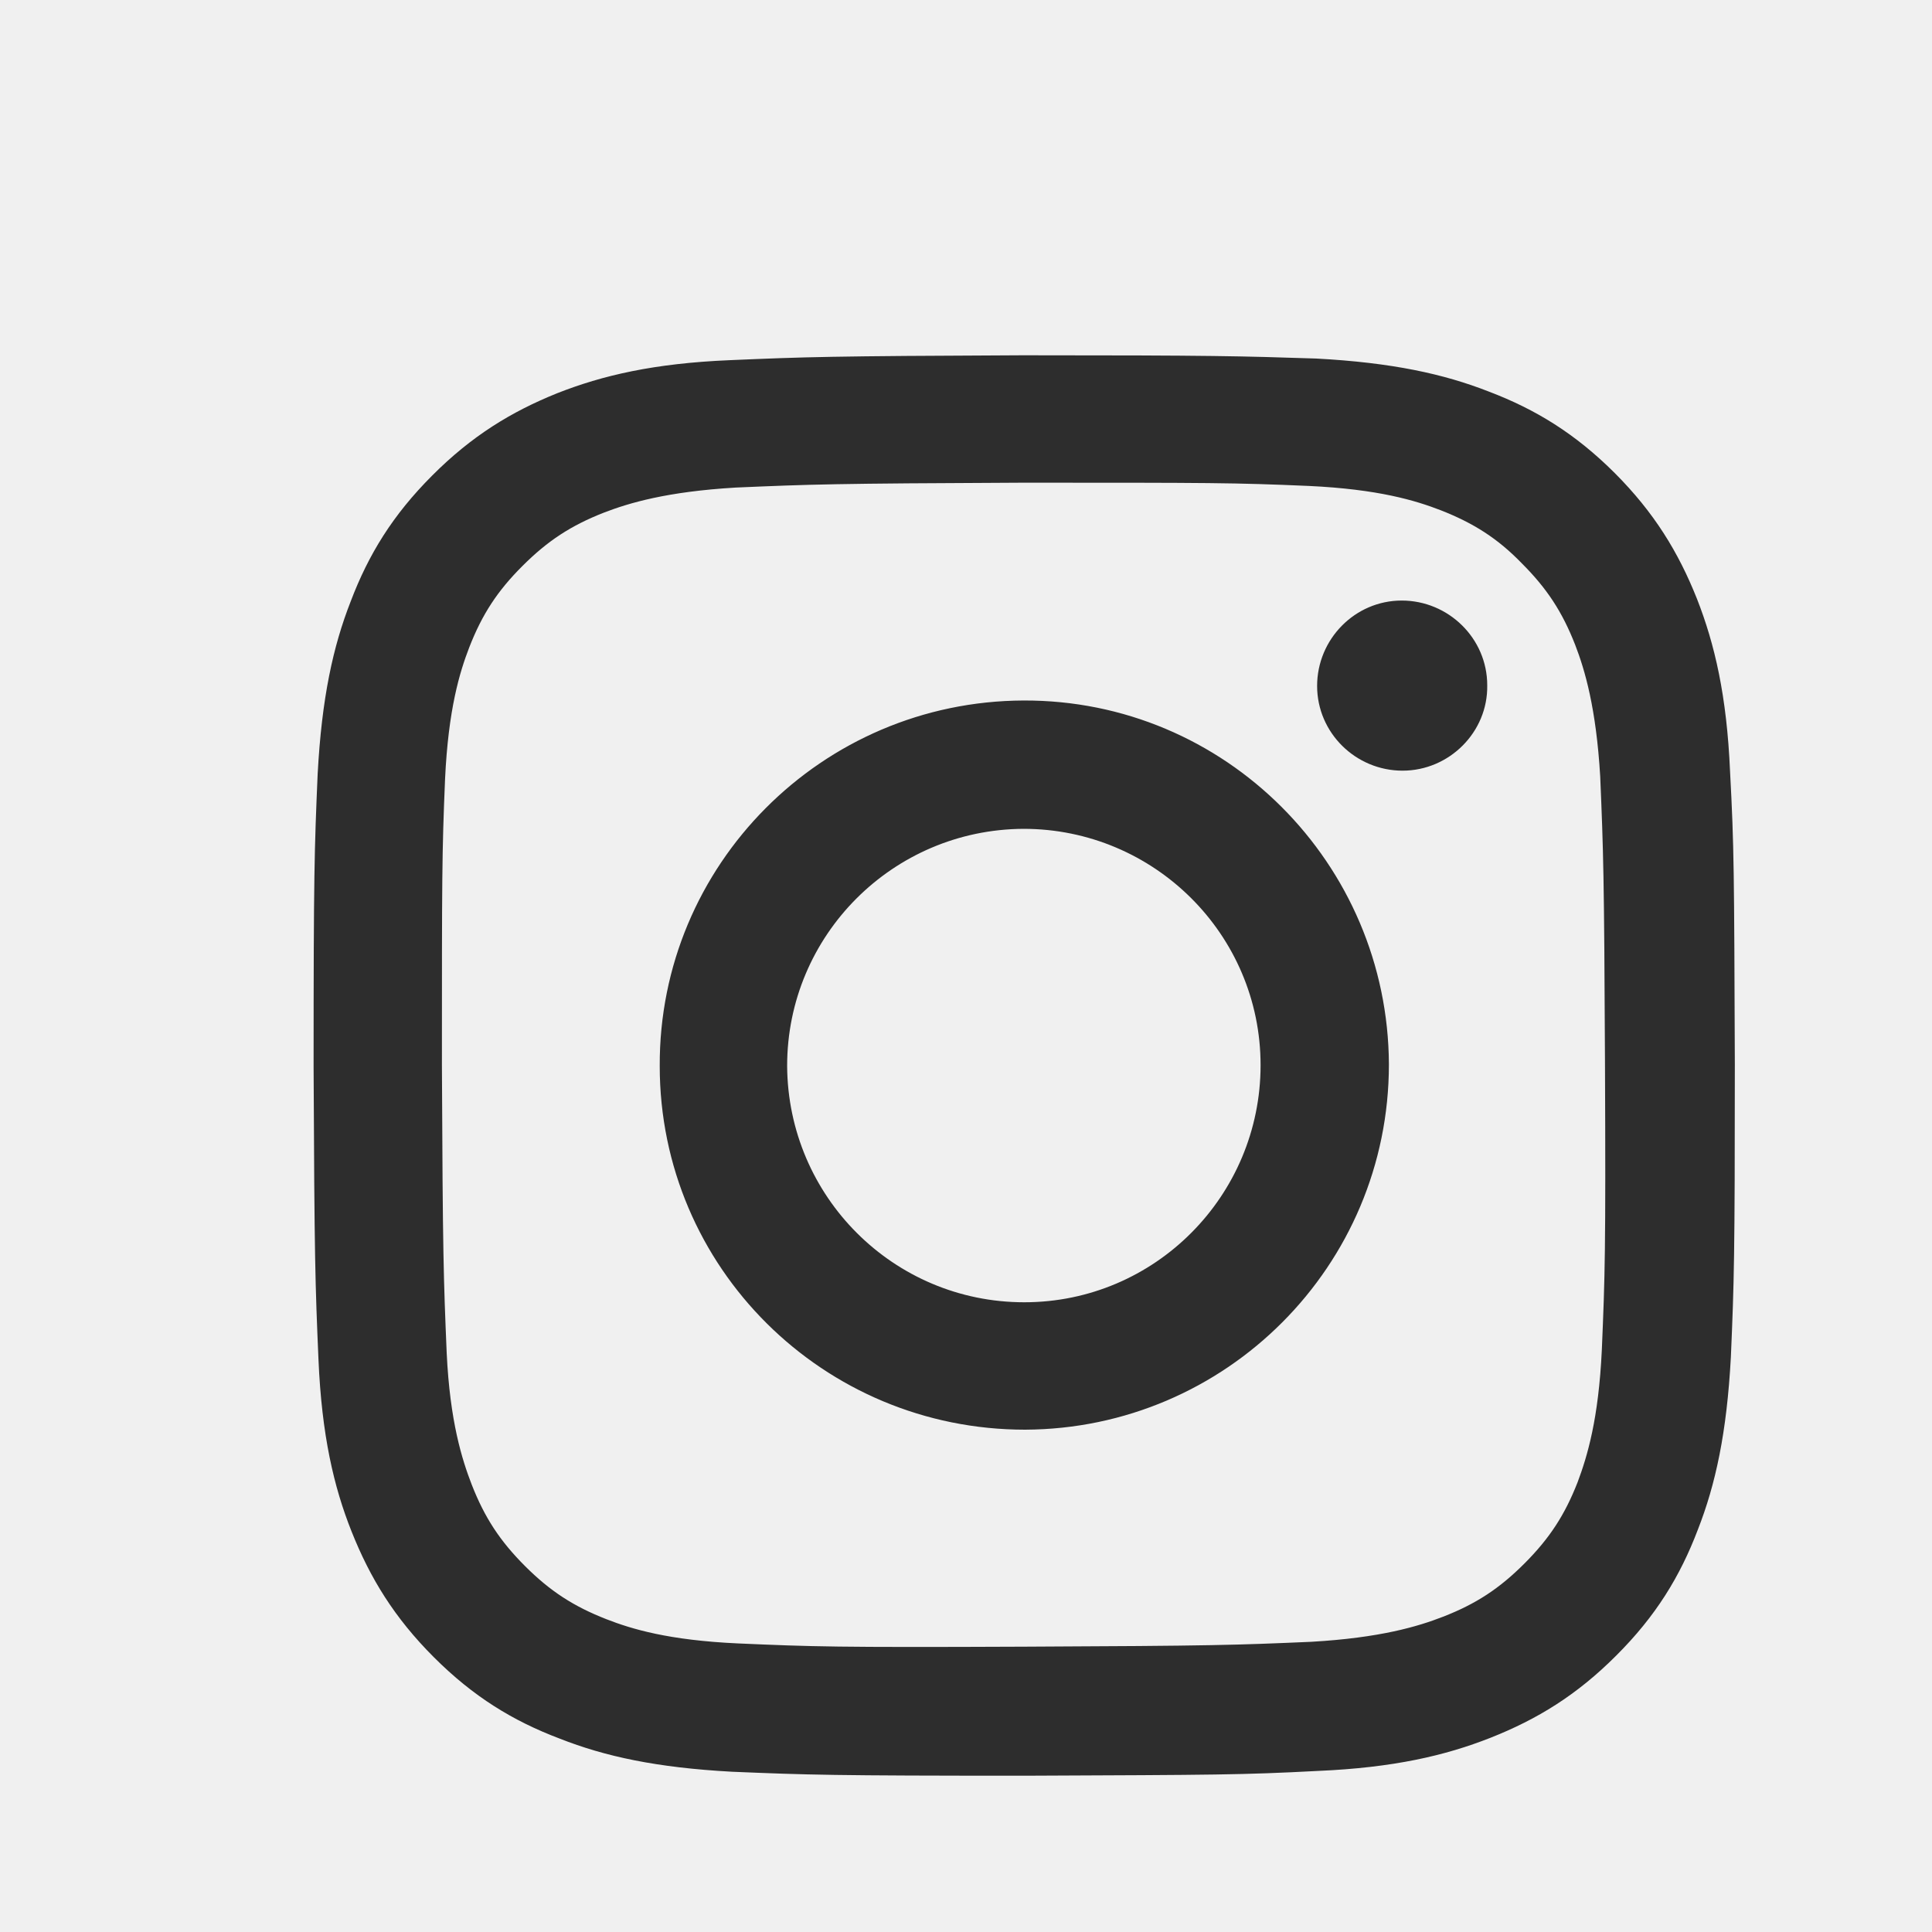
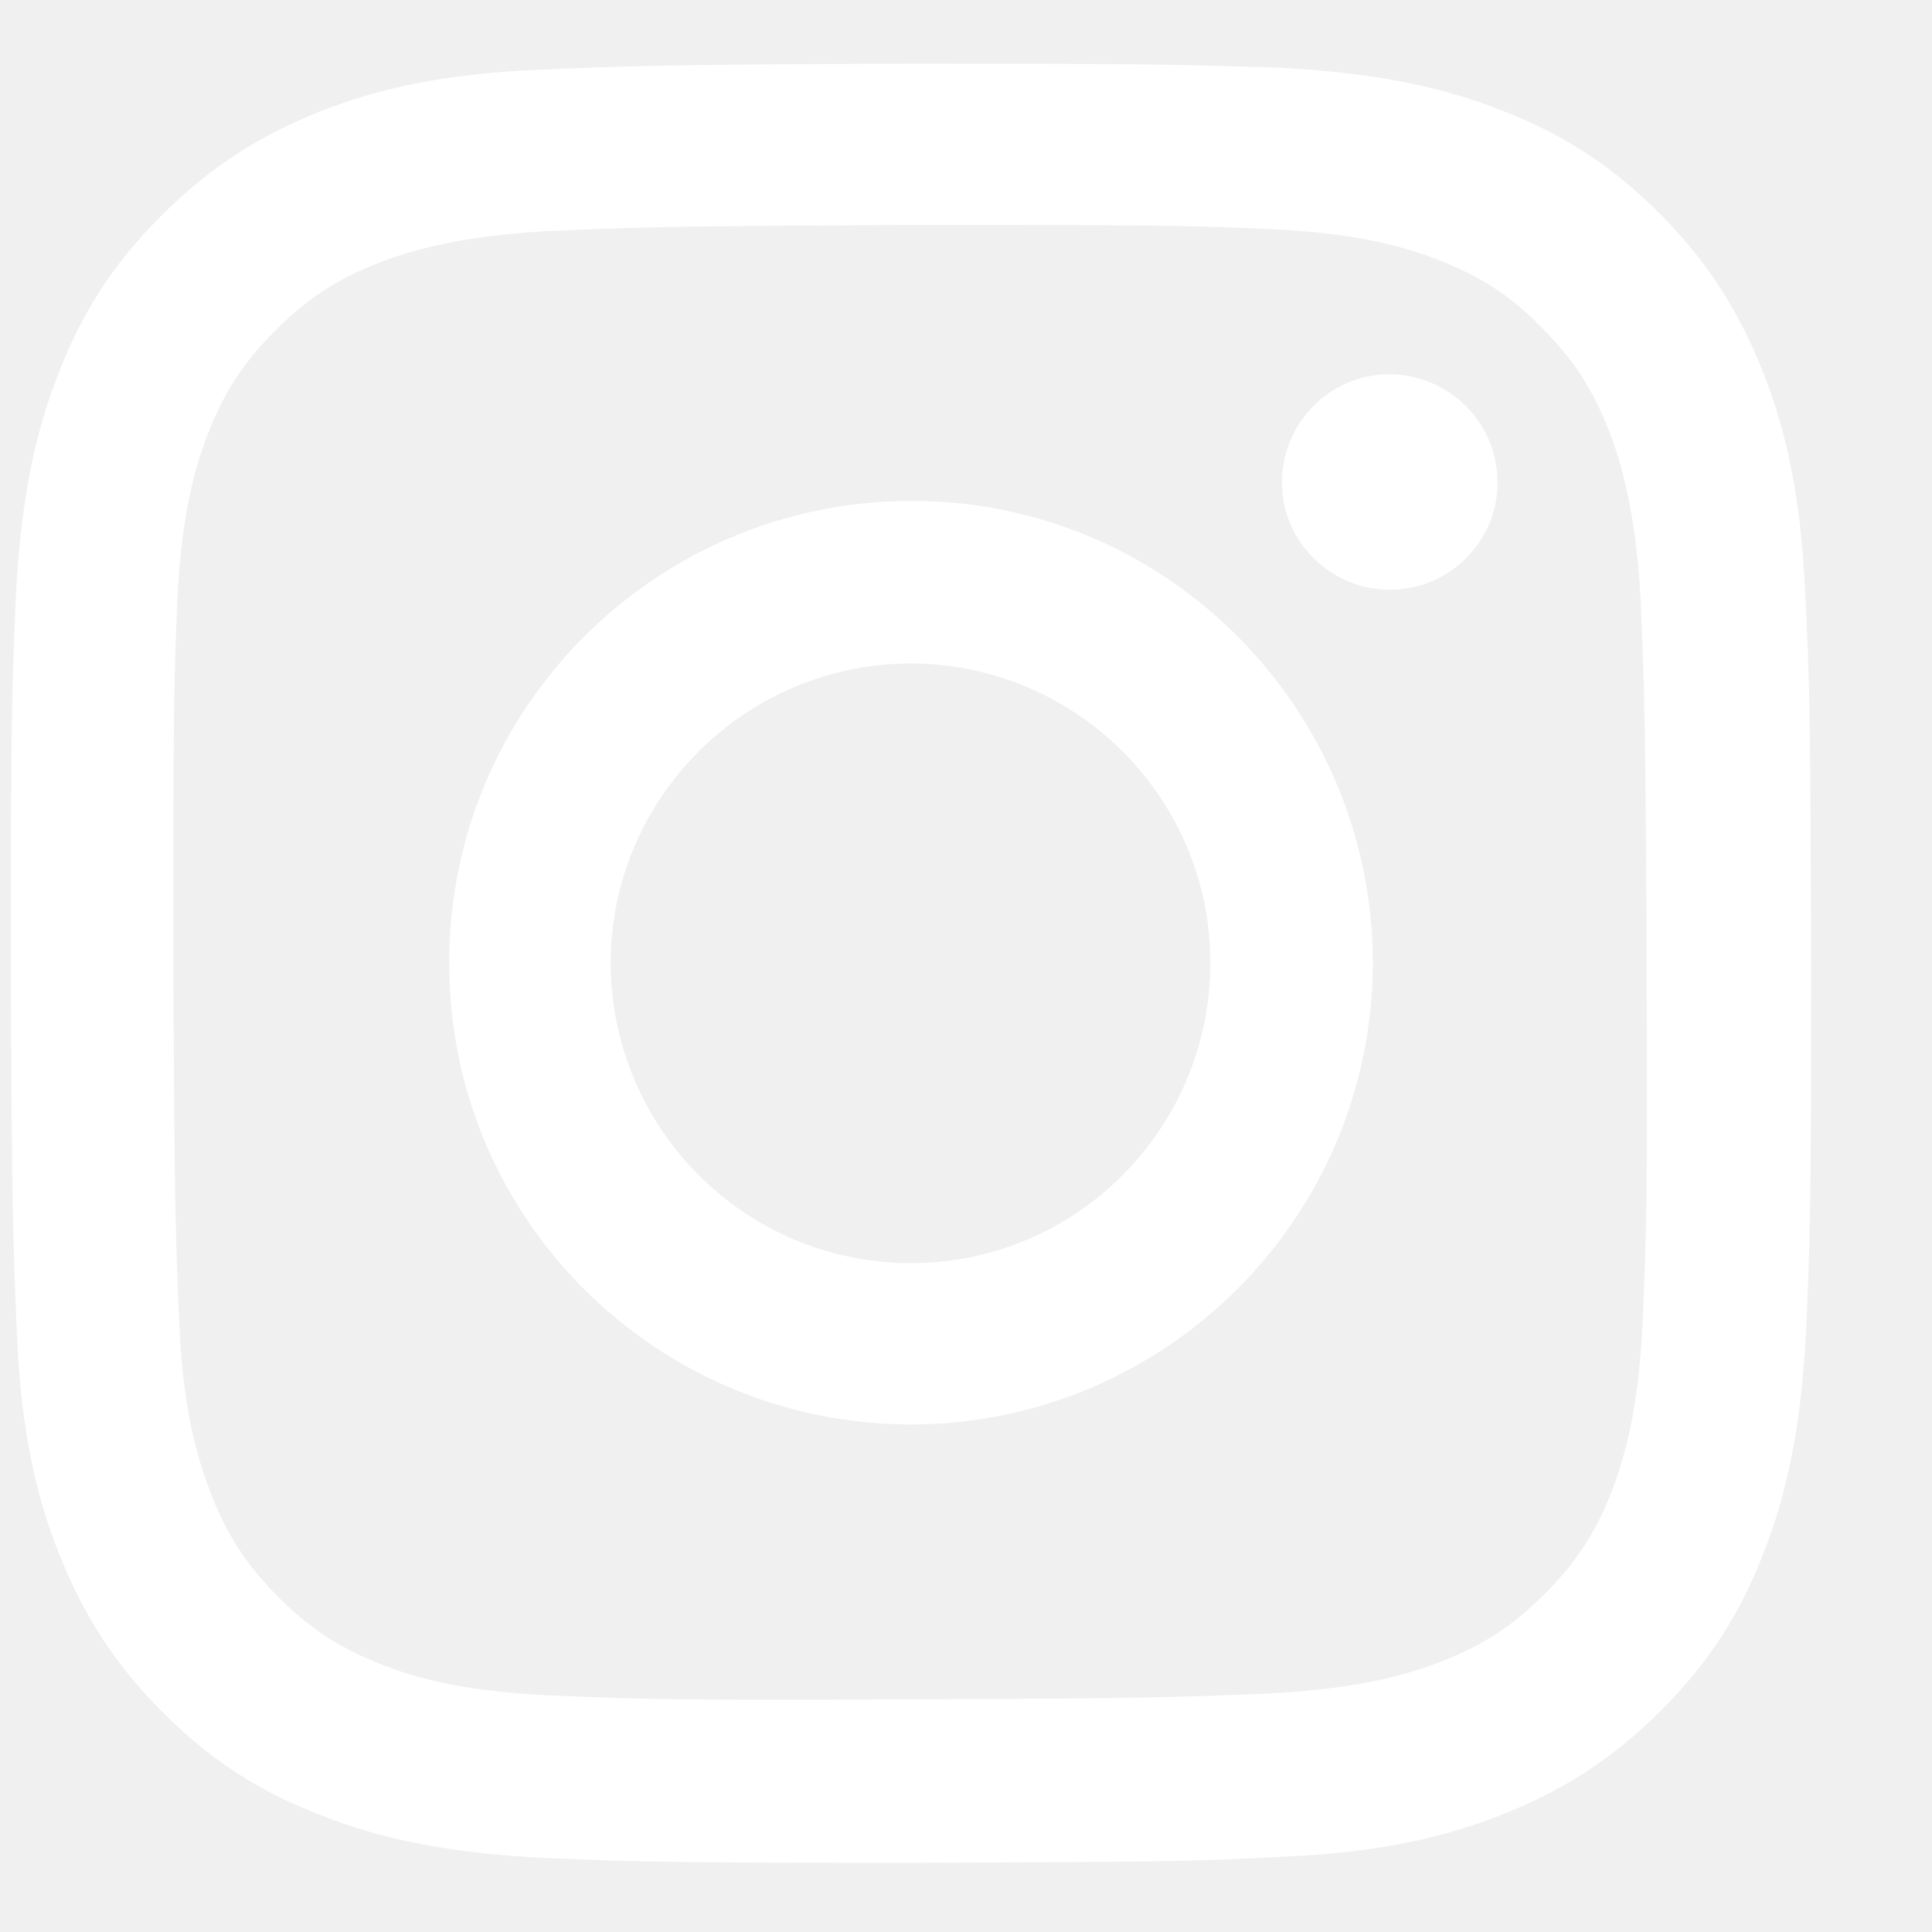
- <svg xmlns="http://www.w3.org/2000/svg" width="19" height="19" viewBox="0 0 19 19" fill="none">
-   <path d="M7.178 3.542C6.432 3.573 5.924 3.692 5.48 3.867C5.028 4.049 4.639 4.287 4.251 4.676C3.862 5.065 3.624 5.453 3.449 5.914C3.275 6.358 3.164 6.865 3.124 7.611C3.092 8.357 3.084 8.595 3.084 10.491C3.092 12.386 3.1 12.624 3.132 13.37C3.164 14.116 3.283 14.623 3.457 15.06C3.64 15.52 3.878 15.909 4.266 16.297C4.655 16.686 5.044 16.924 5.504 17.098C5.948 17.273 6.456 17.384 7.201 17.424C7.947 17.455 8.185 17.463 10.081 17.463C11.977 17.455 12.215 17.455 12.96 17.416C13.706 17.384 14.214 17.265 14.658 17.09C15.118 16.908 15.507 16.67 15.895 16.281C16.284 15.893 16.522 15.504 16.697 15.044C16.871 14.6 16.982 14.092 17.022 13.346C17.054 12.601 17.061 12.363 17.061 10.467C17.054 8.571 17.054 8.333 17.014 7.587C16.982 6.842 16.863 6.334 16.689 5.89C16.506 5.43 16.268 5.041 15.88 4.652C15.491 4.264 15.102 4.026 14.642 3.851C14.198 3.677 13.69 3.566 12.944 3.526C12.191 3.502 11.953 3.494 10.057 3.494C8.161 3.502 7.923 3.51 7.178 3.542ZM7.257 16.162C6.575 16.131 6.21 16.02 5.964 15.924C5.639 15.797 5.409 15.647 5.163 15.401C4.917 15.155 4.766 14.925 4.639 14.6C4.544 14.354 4.425 13.981 4.393 13.307C4.362 12.569 4.354 12.347 4.346 10.483C4.346 8.619 4.346 8.396 4.377 7.659C4.409 6.976 4.52 6.612 4.615 6.366C4.742 6.04 4.893 5.81 5.139 5.565C5.385 5.319 5.615 5.168 5.94 5.041C6.186 4.946 6.559 4.835 7.233 4.795C7.971 4.763 8.193 4.755 10.049 4.747C11.913 4.747 12.135 4.747 12.873 4.779C13.555 4.811 13.92 4.922 14.166 5.017C14.491 5.144 14.729 5.295 14.967 5.541C15.213 5.787 15.364 6.017 15.491 6.342C15.586 6.588 15.697 6.961 15.737 7.635C15.768 8.373 15.776 8.595 15.784 10.451C15.792 12.315 15.784 12.537 15.753 13.275C15.721 13.957 15.61 14.322 15.515 14.576C15.388 14.901 15.237 15.131 14.991 15.377C14.745 15.623 14.515 15.774 14.19 15.9C13.944 15.996 13.571 16.107 12.897 16.146C12.159 16.178 11.937 16.186 10.073 16.194C8.217 16.202 7.995 16.194 7.257 16.162ZM12.953 6.746C12.953 7.207 13.333 7.579 13.793 7.579C14.253 7.579 14.634 7.199 14.626 6.739C14.626 6.278 14.245 5.906 13.785 5.906C13.325 5.906 12.953 6.286 12.953 6.746ZM6.488 10.483C6.488 12.466 8.098 14.06 10.081 14.06C12.056 14.052 13.659 12.45 13.659 10.467C13.65 8.492 12.048 6.881 10.065 6.889C8.082 6.897 6.48 8.507 6.488 10.483ZM7.741 10.483C7.741 9.198 8.78 8.158 10.065 8.151C11.35 8.151 12.397 9.19 12.397 10.475C12.397 11.76 11.358 12.807 10.073 12.807C8.788 12.807 7.749 11.768 7.741 10.483Z" fill="#2D2D2D" />
+ <svg xmlns="http://www.w3.org/2000/svg" width="15" height="15" viewBox="0 0 15 15" fill="none">
+   <path d="M4.178 0.542C3.432 0.573 2.924 0.692 2.48 0.867C2.028 1.049 1.639 1.287 1.251 1.676C0.862 2.065 0.624 2.453 0.449 2.914C0.275 3.358 0.164 3.865 0.124 4.611C0.092 5.357 0.084 5.595 0.084 7.491C0.092 9.386 0.1 9.624 0.132 10.37C0.164 11.116 0.283 11.623 0.457 12.06C0.64 12.52 0.878 12.909 1.266 13.297C1.655 13.686 2.044 13.924 2.504 14.098C2.948 14.273 3.456 14.384 4.201 14.424C4.947 14.455 5.185 14.463 7.081 14.463C8.977 14.455 9.215 14.455 9.96 14.416C10.706 14.384 11.214 14.265 11.658 14.09C12.118 13.908 12.507 13.67 12.895 13.281C13.284 12.893 13.522 12.504 13.697 12.044C13.871 11.6 13.982 11.092 14.022 10.346C14.054 9.601 14.062 9.363 14.062 7.467C14.054 5.571 14.054 5.333 14.014 4.587C13.982 3.842 13.863 3.334 13.689 2.89C13.506 2.43 13.268 2.041 12.88 1.652C12.491 1.264 12.102 1.026 11.642 0.851C11.198 0.677 10.69 0.566 9.944 0.526C9.191 0.502 8.953 0.494 7.057 0.494C5.161 0.502 4.923 0.51 4.178 0.542ZM4.257 13.162C3.575 13.131 3.21 13.02 2.964 12.924C2.639 12.797 2.409 12.647 2.163 12.401C1.917 12.155 1.766 11.925 1.639 11.6C1.544 11.354 1.425 10.981 1.393 10.307C1.362 9.569 1.354 9.347 1.346 7.483C1.346 5.619 1.346 5.396 1.377 4.659C1.409 3.977 1.52 3.612 1.615 3.366C1.742 3.04 1.893 2.81 2.139 2.565C2.385 2.319 2.615 2.168 2.94 2.041C3.186 1.946 3.559 1.835 4.233 1.795C4.971 1.763 5.193 1.755 7.049 1.747C8.913 1.747 9.135 1.747 9.873 1.779C10.555 1.811 10.92 1.922 11.166 2.017C11.491 2.144 11.729 2.295 11.967 2.541C12.213 2.787 12.364 3.017 12.491 3.342C12.586 3.588 12.697 3.961 12.737 4.635C12.768 5.373 12.776 5.595 12.784 7.451C12.792 9.315 12.784 9.537 12.753 10.275C12.721 10.957 12.61 11.322 12.515 11.576C12.388 11.901 12.237 12.131 11.991 12.377C11.745 12.623 11.515 12.774 11.19 12.9C10.944 12.996 10.571 13.107 9.897 13.146C9.159 13.178 8.937 13.186 7.073 13.194C5.217 13.202 4.995 13.194 4.257 13.162ZM9.953 3.746C9.953 4.207 10.333 4.579 10.793 4.579C11.253 4.579 11.634 4.199 11.626 3.739C11.626 3.278 11.245 2.906 10.785 2.906C10.325 2.906 9.953 3.286 9.953 3.746ZM3.488 7.483C3.488 9.466 5.098 11.06 7.081 11.06C9.056 11.052 10.659 9.45 10.659 7.467C10.65 5.492 9.048 3.881 7.065 3.889C5.082 3.897 3.48 5.507 3.488 7.483ZM4.741 7.483C4.741 6.198 5.78 5.158 7.065 5.151C8.35 5.151 9.397 6.19 9.397 7.475C9.397 8.76 8.358 9.807 7.073 9.807C5.788 9.807 4.749 8.768 4.741 7.483Z" fill="white" />
</svg>
